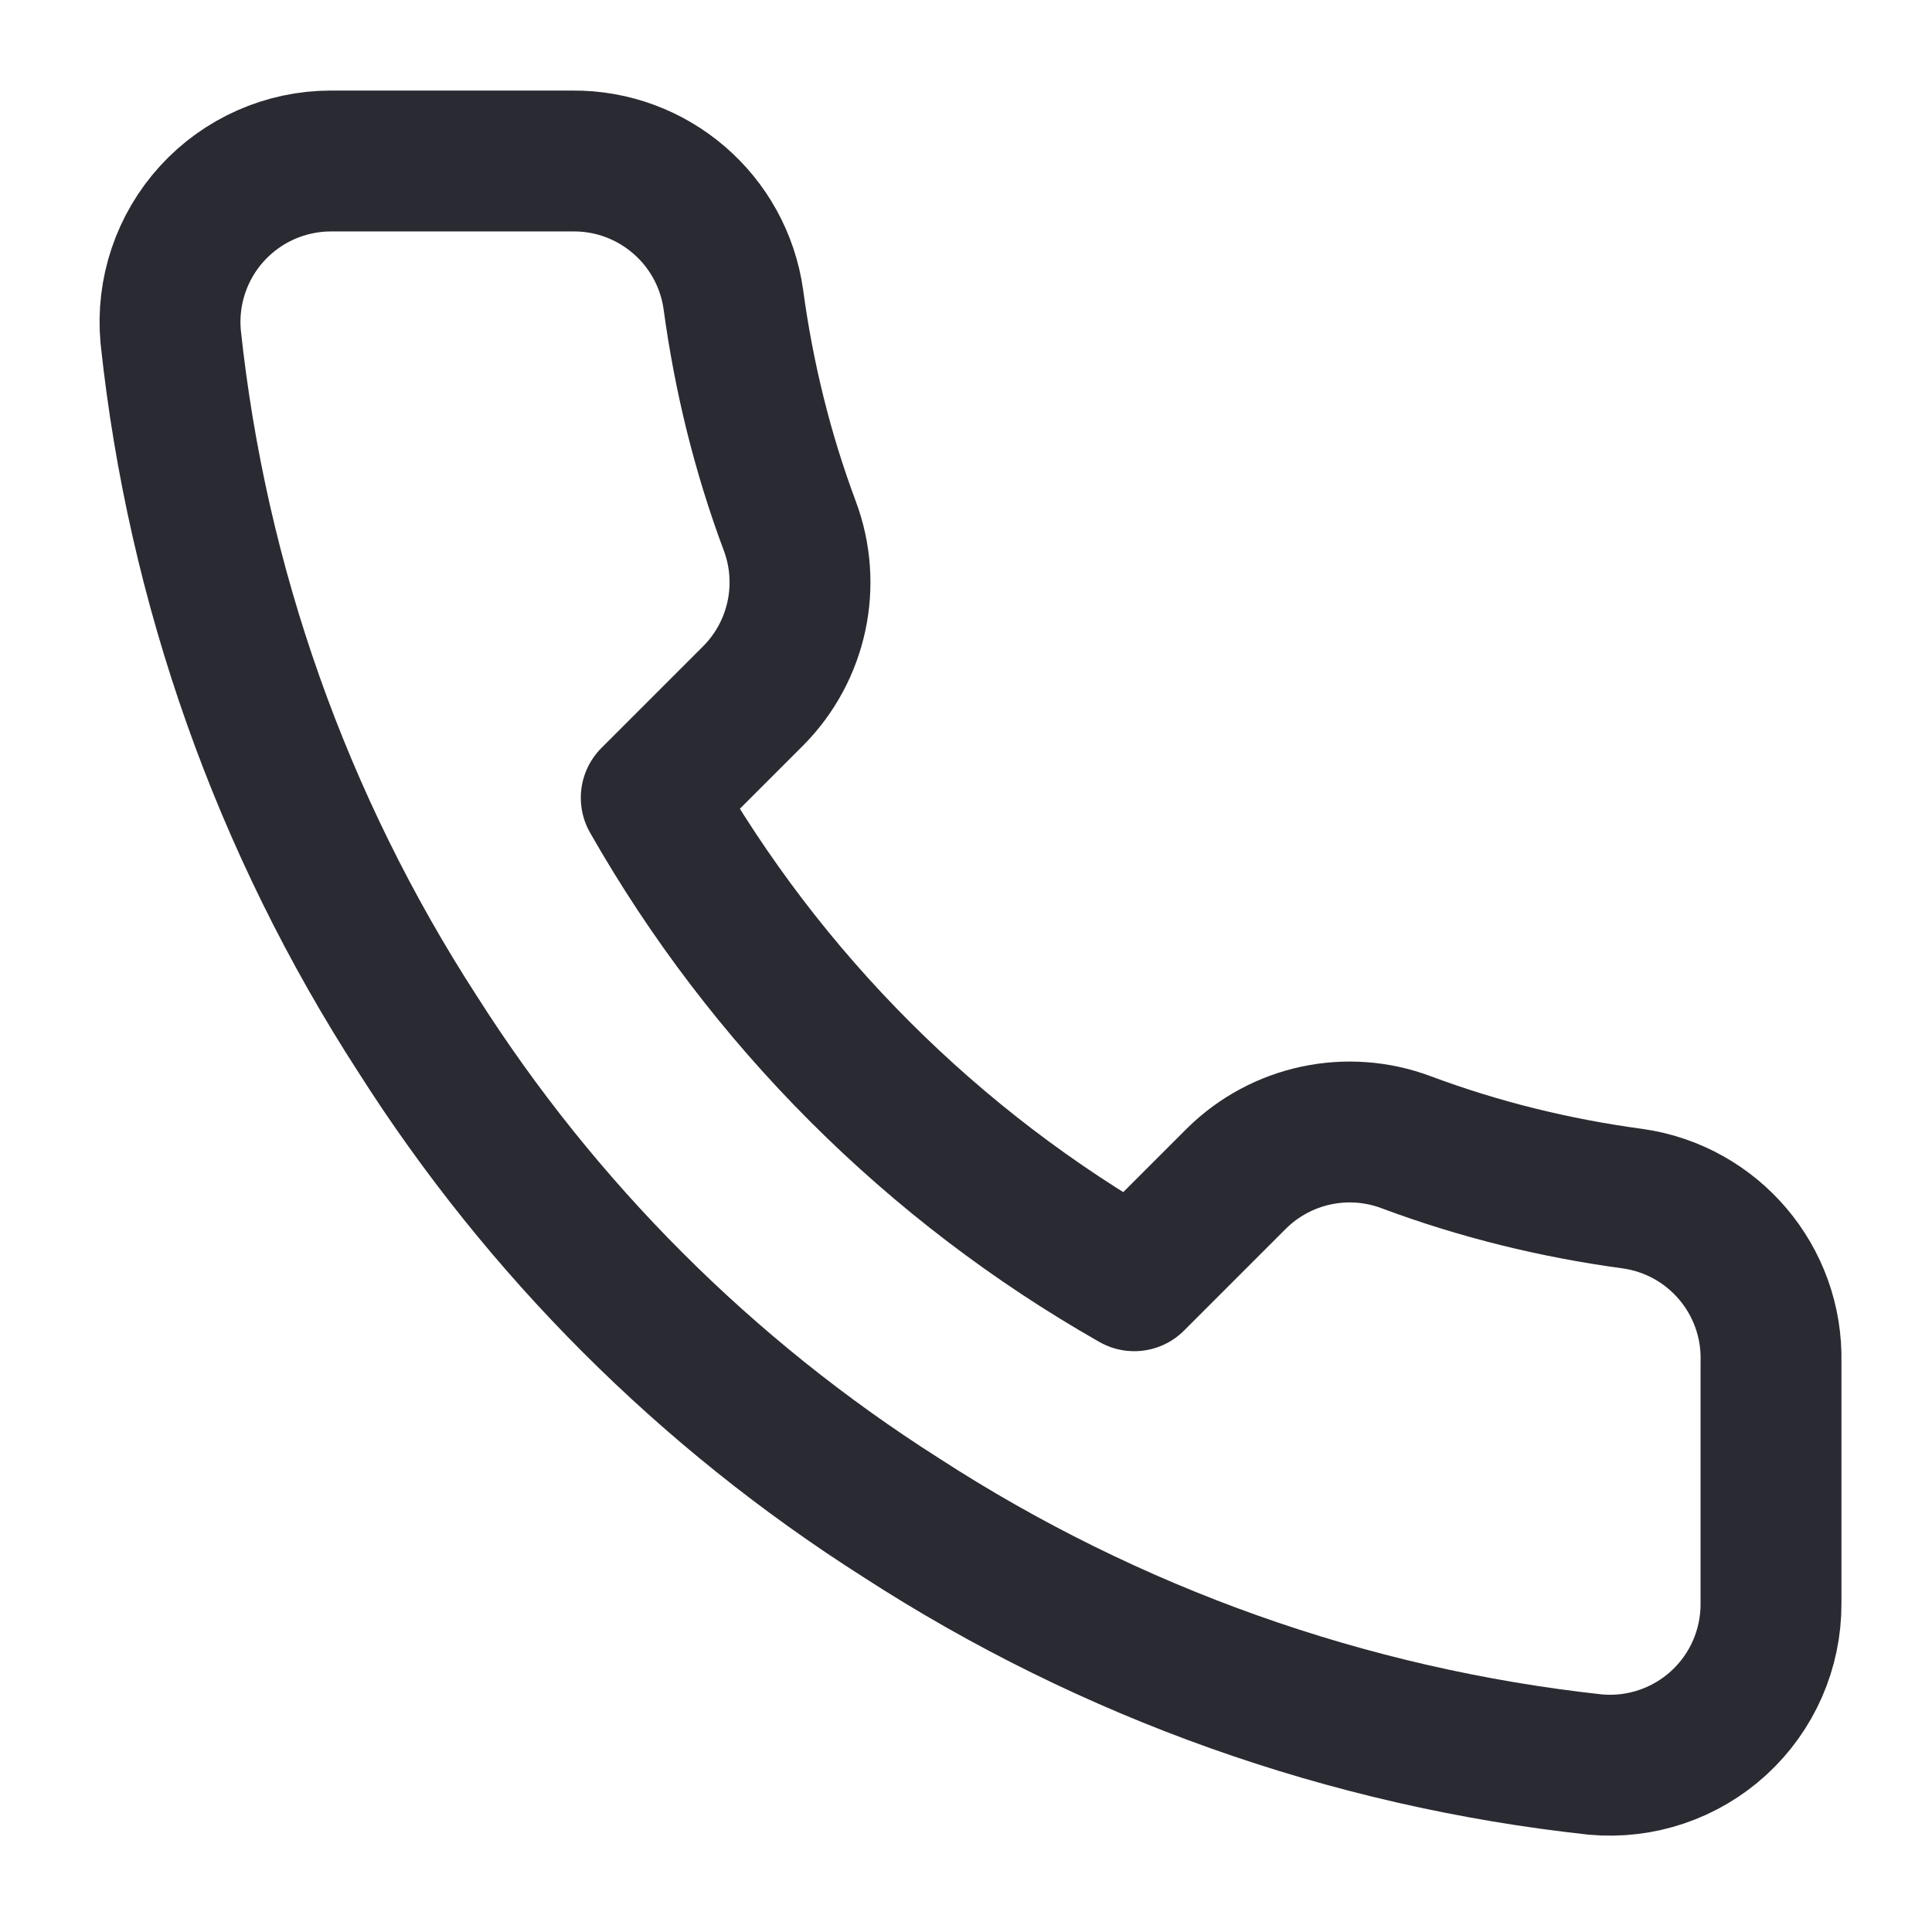
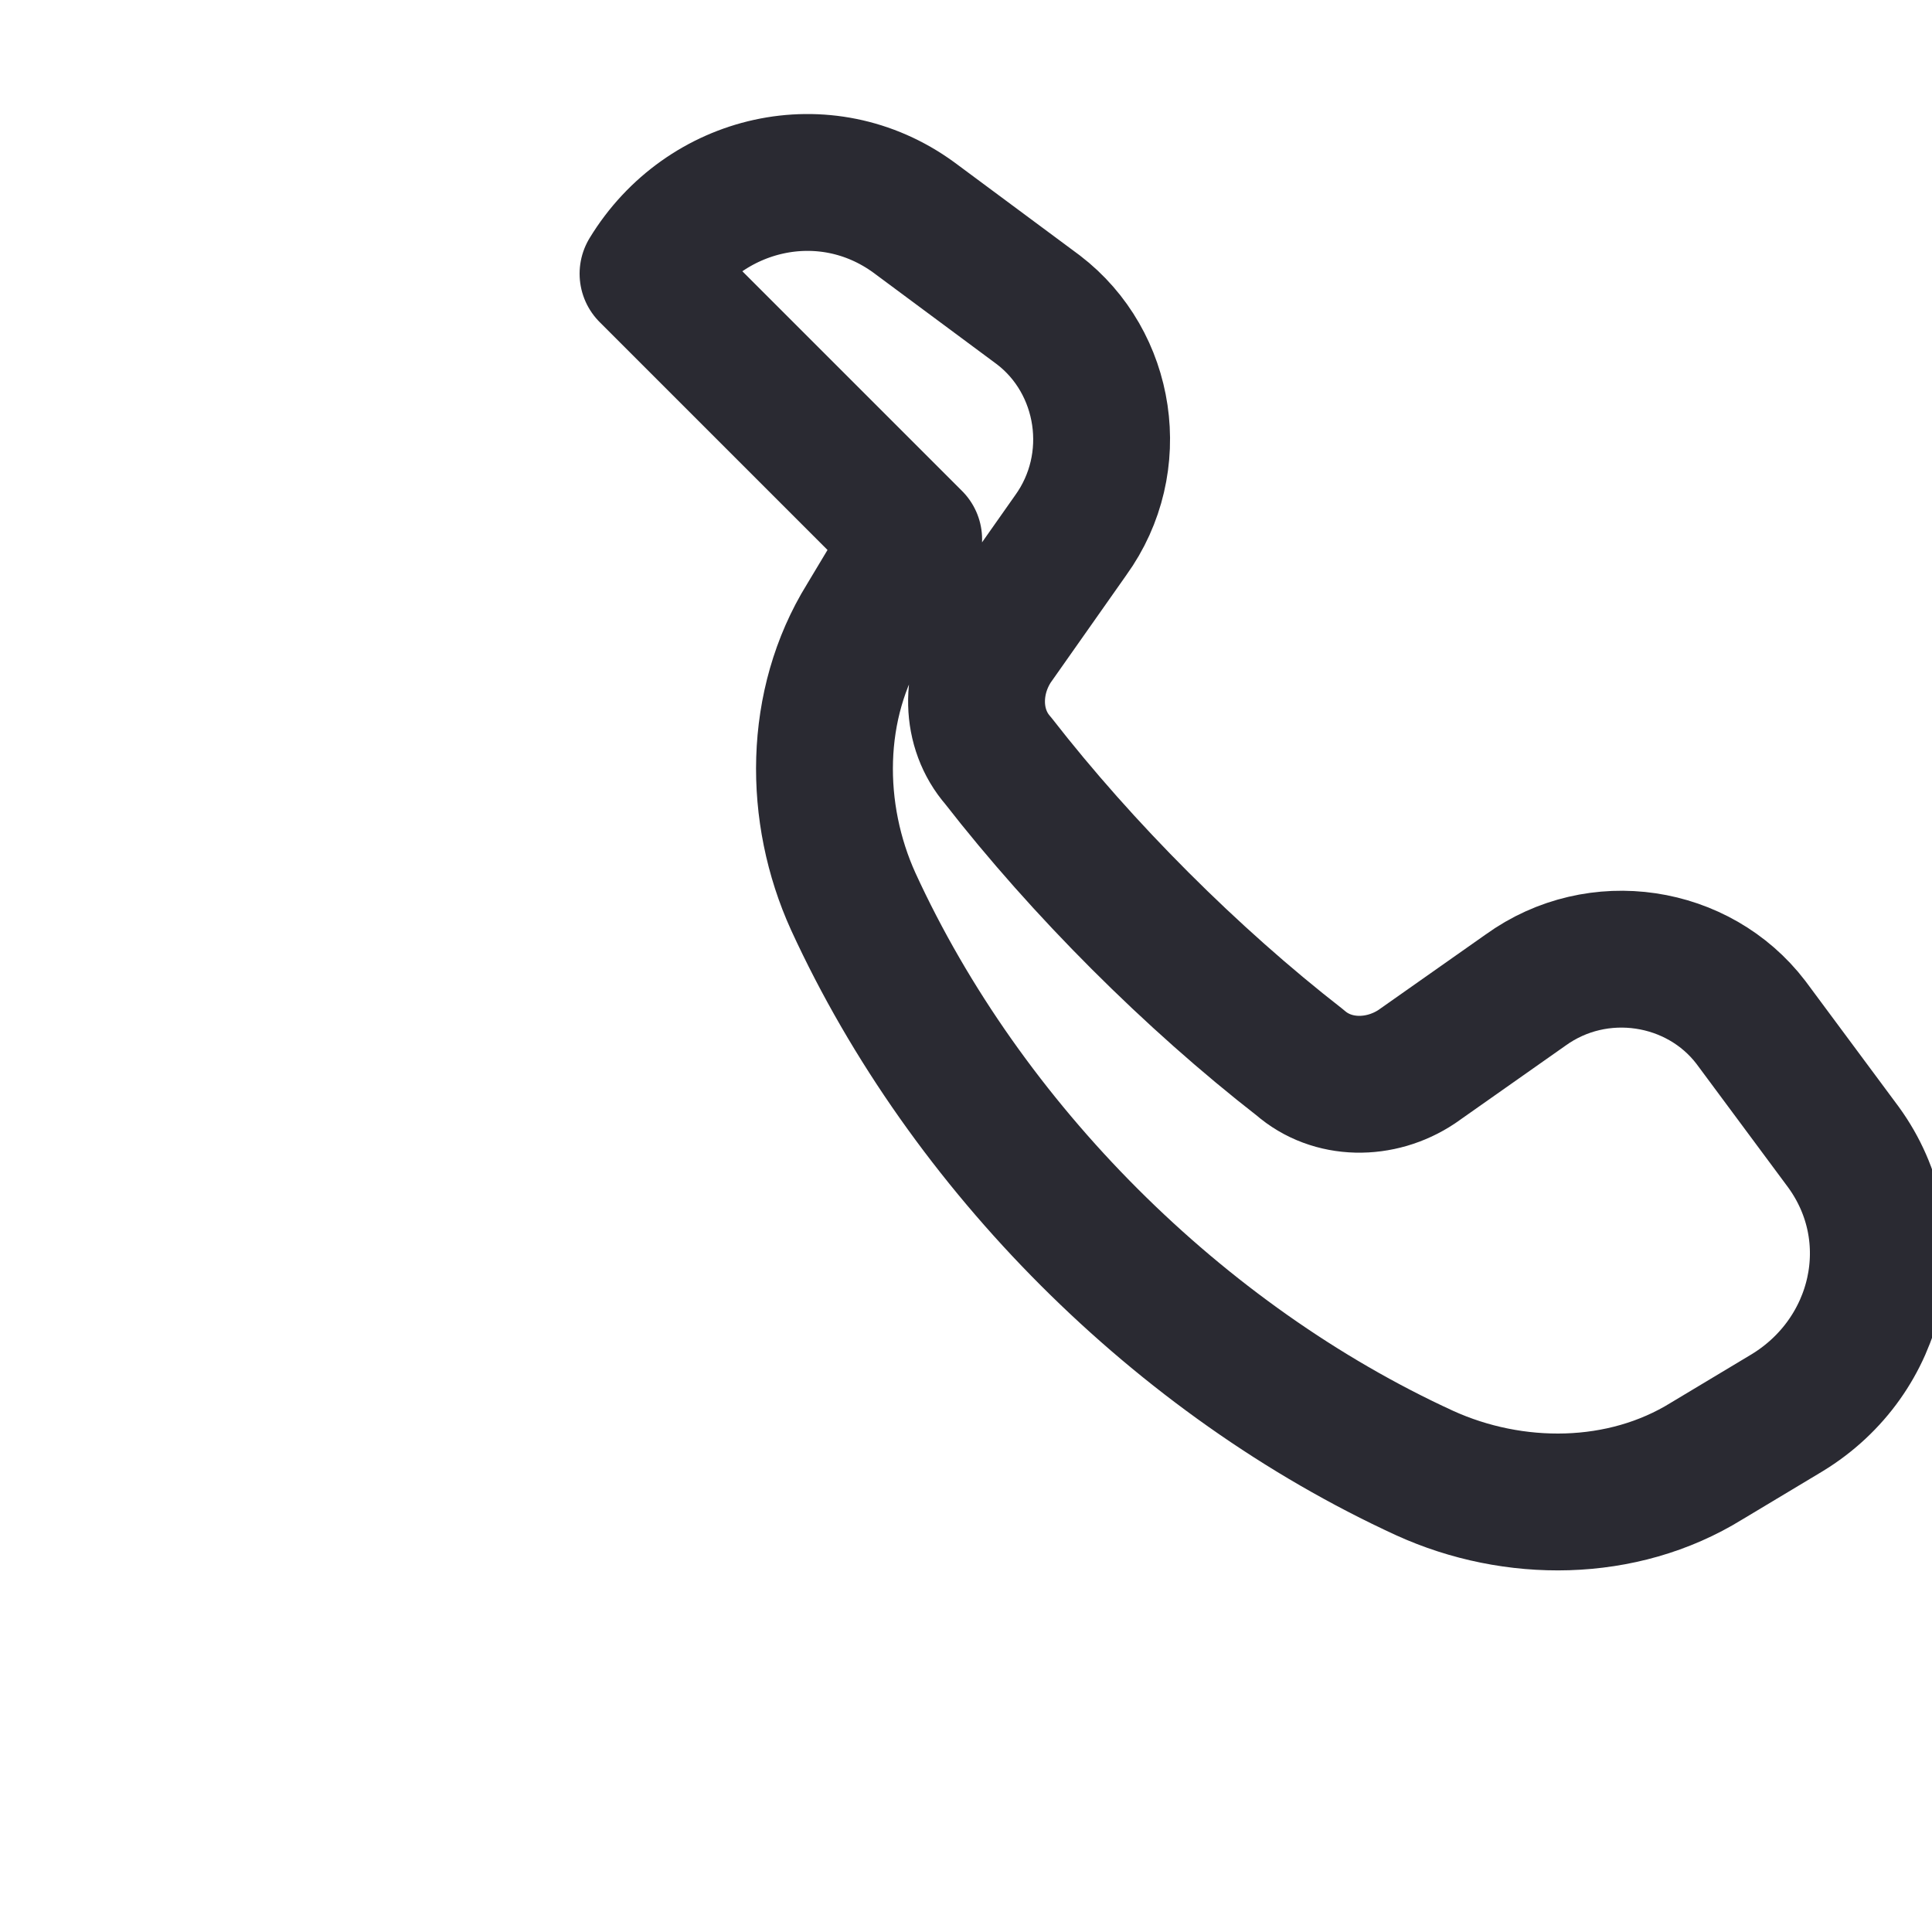
<svg xmlns="http://www.w3.org/2000/svg" viewBox="0 0 24 24" fill="none" aria-hidden="true">
-   <path d="M22 16.92v3a2 2 0 0 1-2.18 2 19.79 19.79 0 0 1-8.63-3.07 19.5 19.5 0 0 1-6-6 19.79 19.79 0 0 1-3.07-8.67A2 2 0 0 1 4.11 2h3a2 2 0 0 1 2 1.72c.13.96.36 1.9.7 2.81a2 2 0 0 1-.45 2.11L8.09 9.91a16 16 0 0 0 6 6l1.27-1.27a2 2 0 0 1 2.11-.45c.91.34 1.85.57 2.81.7A2 2 0 0 1 22 16.92z" stroke="#2a2a32" stroke-width="1.75" stroke-linecap="round" stroke-linejoin="round" />
+   <path d="M8.05 3.4c.7-1.15 2.2-1.5 3.3-.7l1.55 1.15c.85.65 1.05 1.9.4 2.8l-.95 1.35c-.3.45-.3 1.05.05 1.45 1.05 1.35 2.4 2.7 3.75 3.75.4.35 1 .35 1.45.05l1.35-.95c.9-.65 2.15-.45 2.8.4l1.15 1.55c.8 1.1.45 2.6-.7 3.3l-1 .6c-1.05.65-2.4.65-3.5.15-3.05-1.4-5.7-4.05-7.1-7.1-.5-1.1-.5-2.45.15-3.5l.6-1Z" stroke="#2a2a32" stroke-width="1.7" stroke-linecap="round" stroke-linejoin="round" />
</svg>
